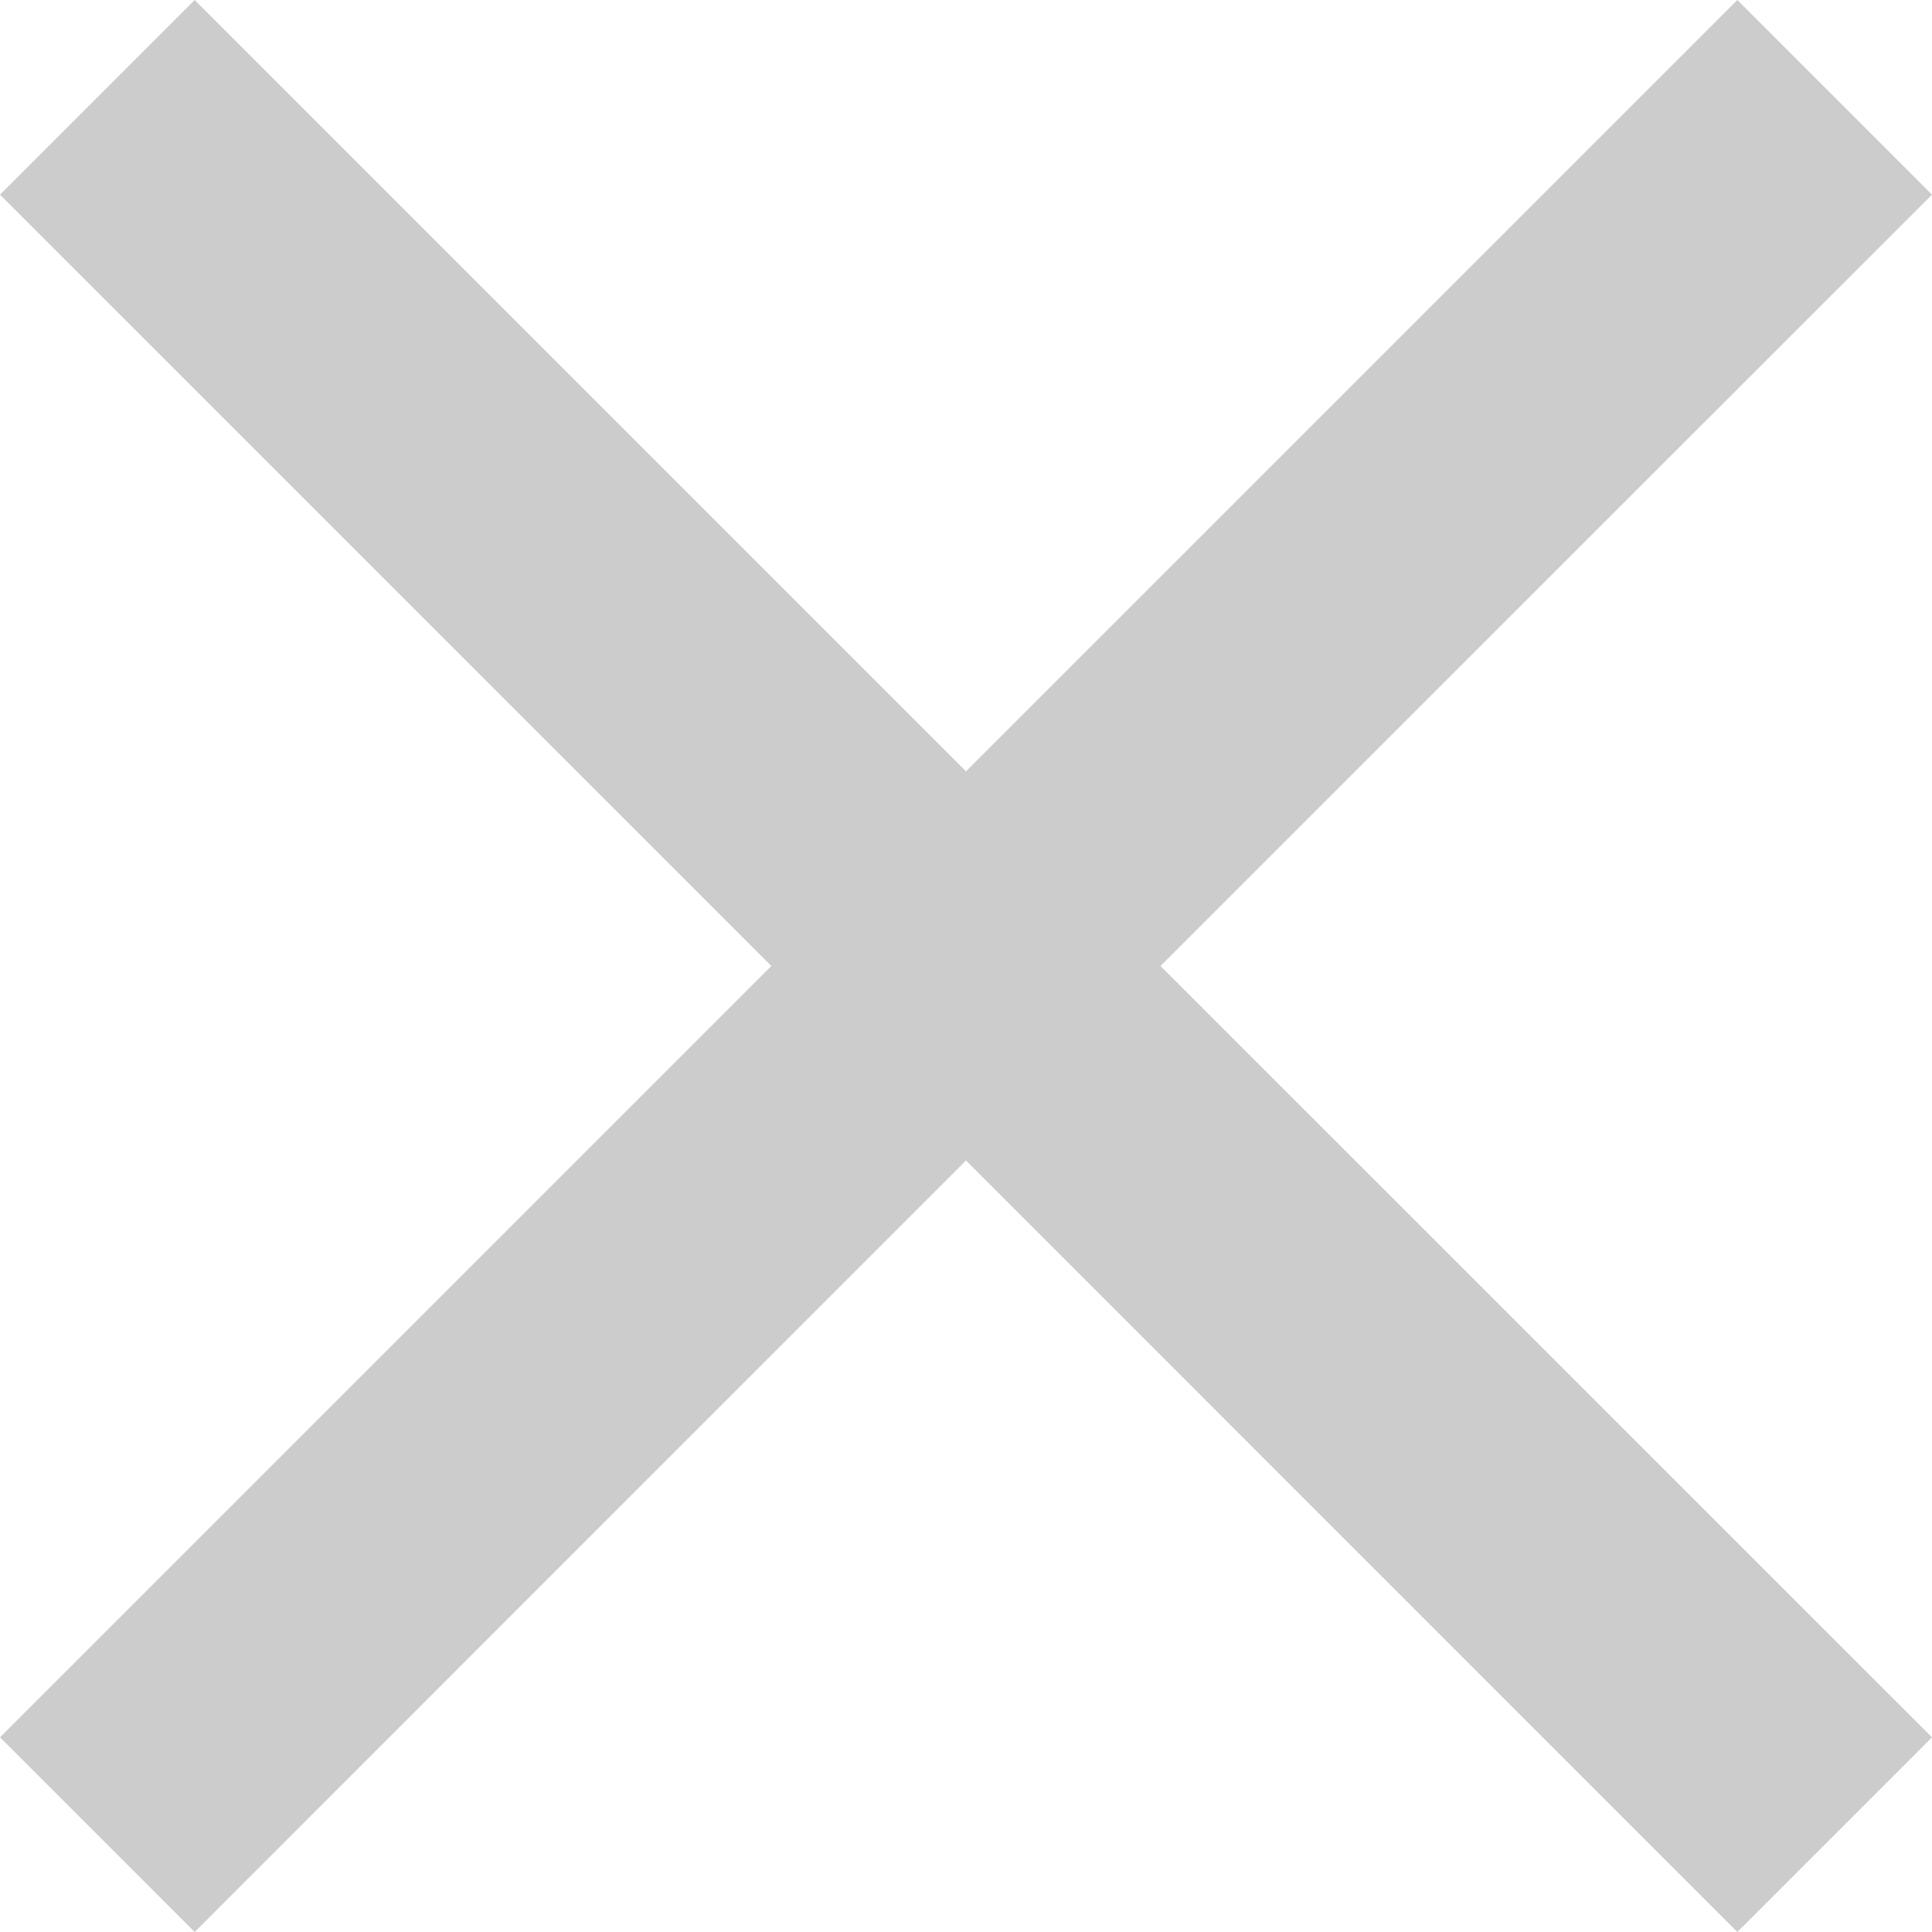
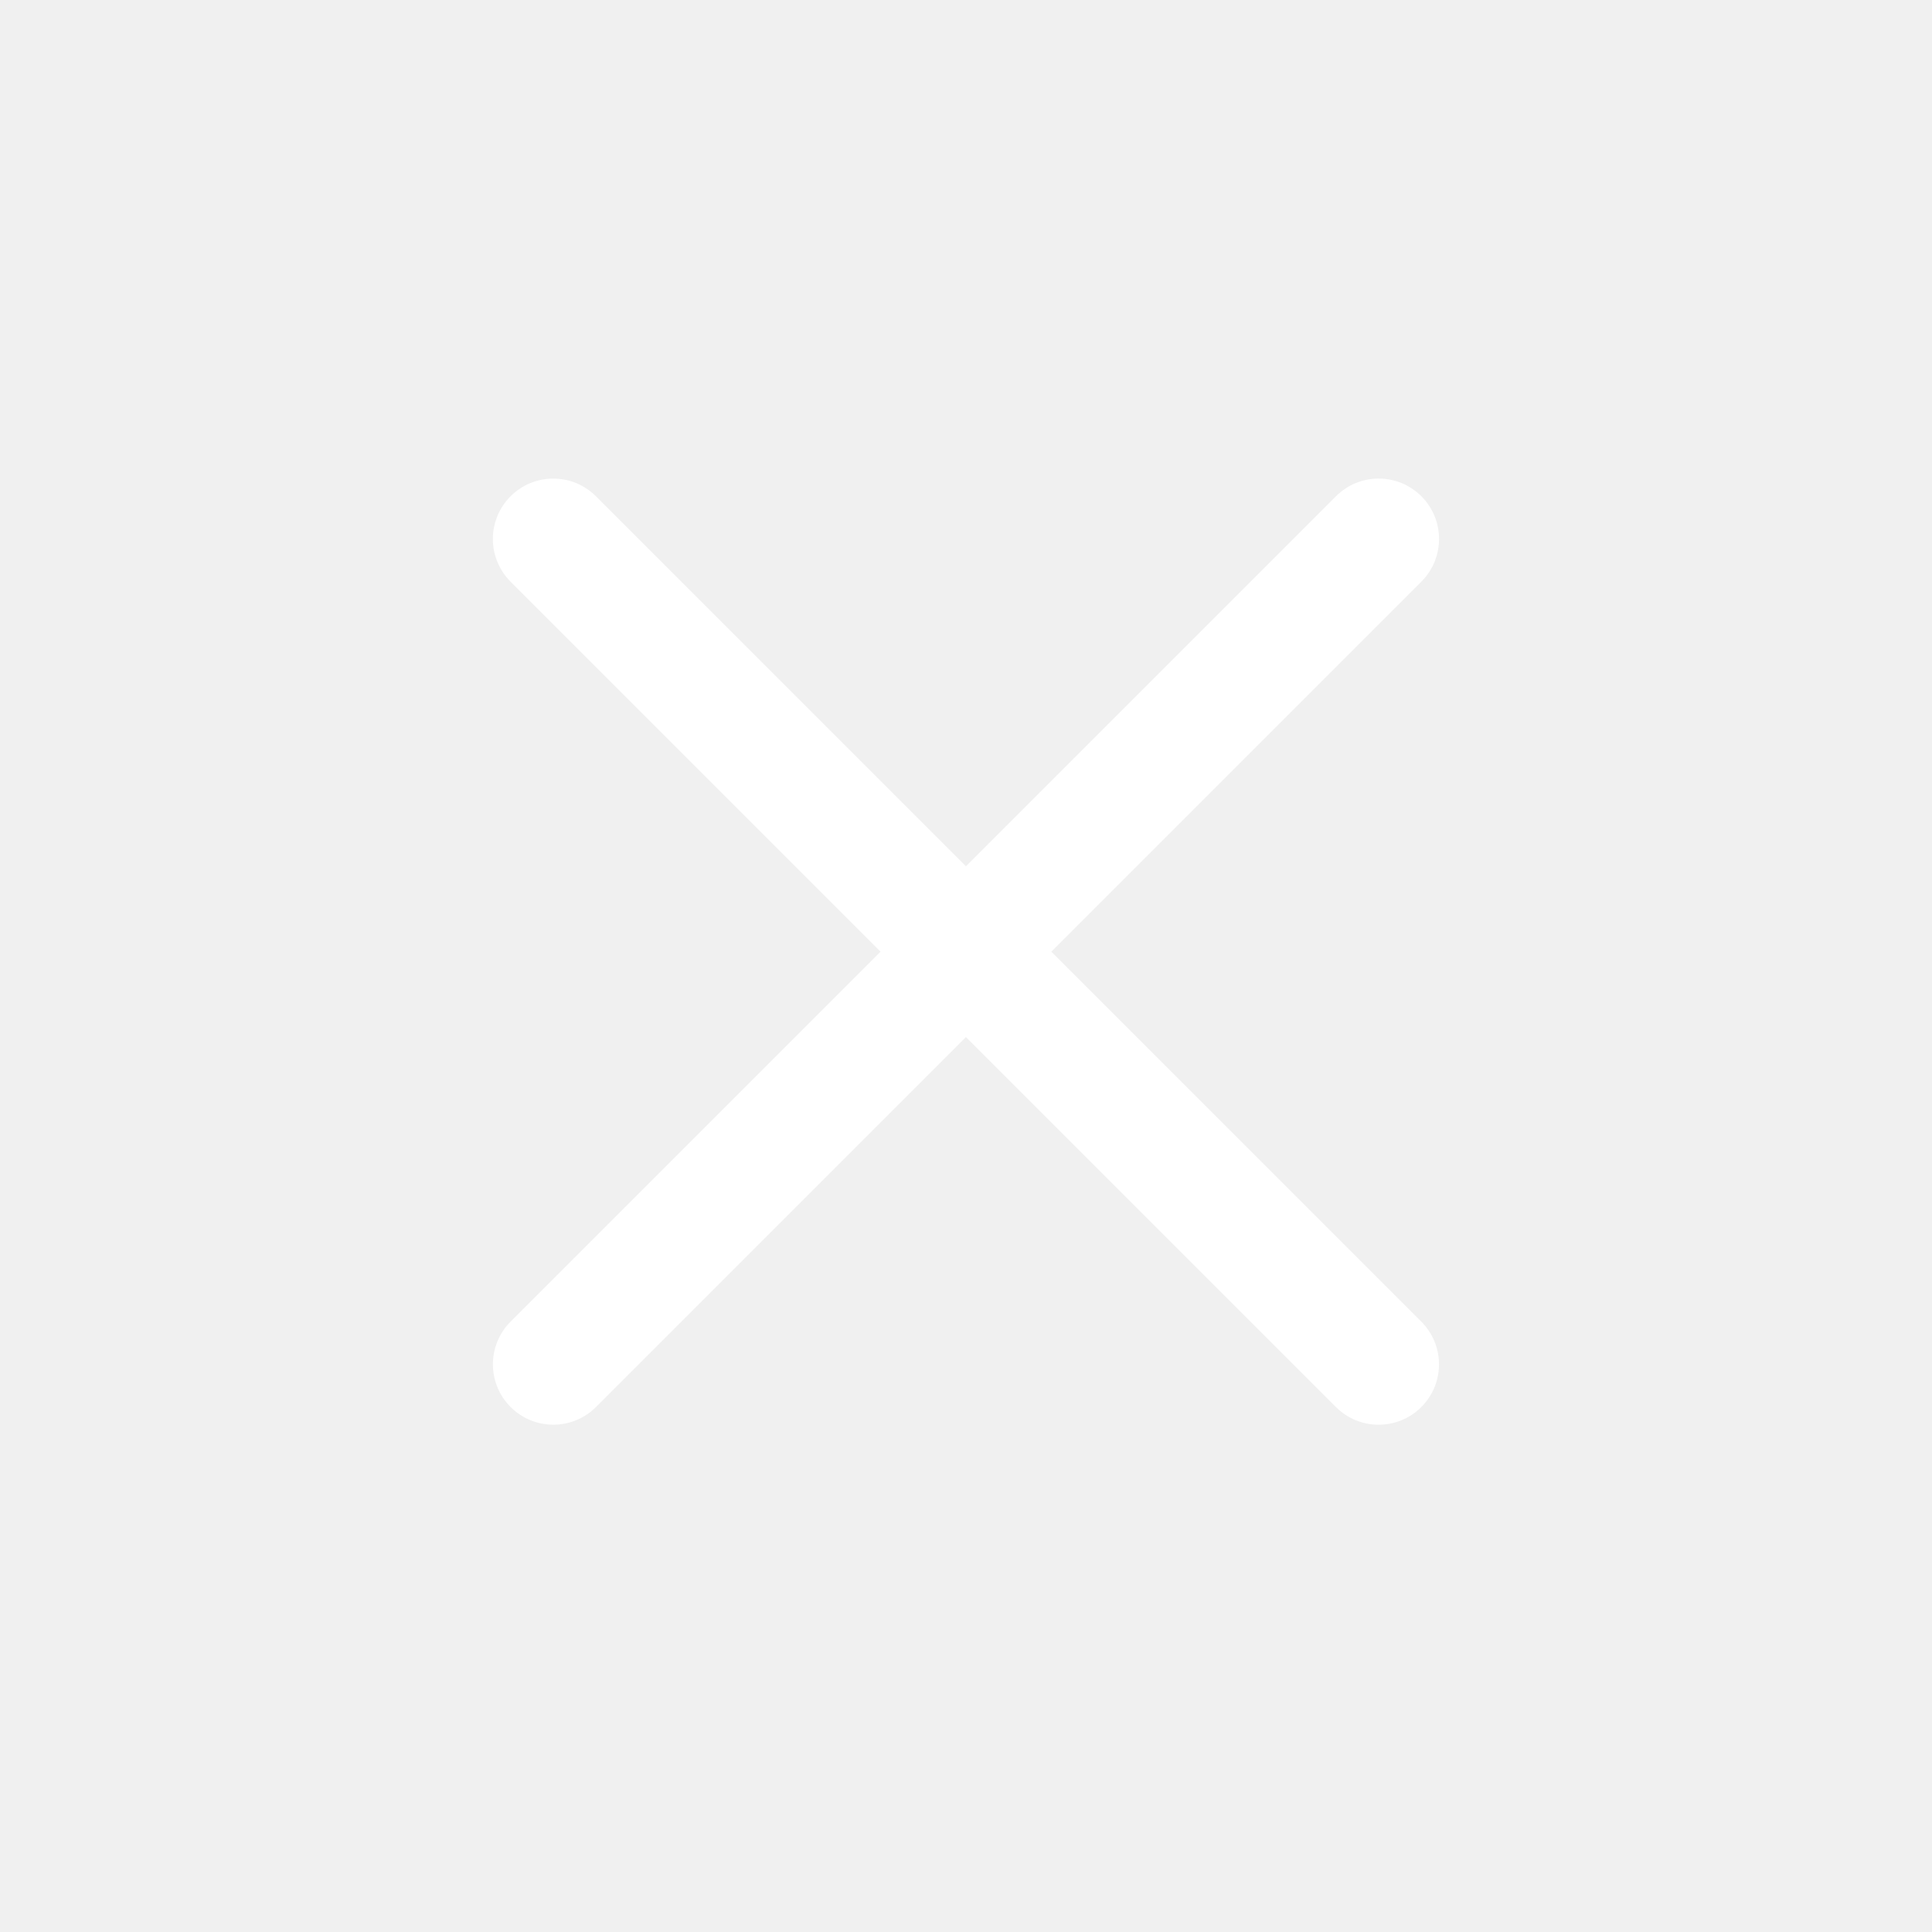
- <svg xmlns="http://www.w3.org/2000/svg" width="12" height="12" viewBox="0 0 12 12" fill="none">
-   <rect width="12" height="12" fill="white" />
-   <g opacity="0.25">
-     <path fill-rule="evenodd" clip-rule="evenodd" d="M12 1.209L10.791 0L6 4.791L1.209 0L0 1.209L4.791 6L0 10.791L1.209 12L6 7.208L10.791 12L12 10.791L7.208 6L12 1.209Z" fill="#333333" />
-   </g>
+ <svg xmlns="http://www.w3.org/2000/svg" width="24" height="24" viewBox="0 0 24 24" fill="none">
+   <rect x="5.812" y="6.695" width="1.5" height="16" rx="0.75" transform="rotate(-45 5.81238 6.69516)" fill="white" />
+   <rect x="6.873" y="18.009" width="1.5" height="16" rx="0.75" transform="rotate(-135 6.87305 18.0088)" fill="white" />
</svg>
